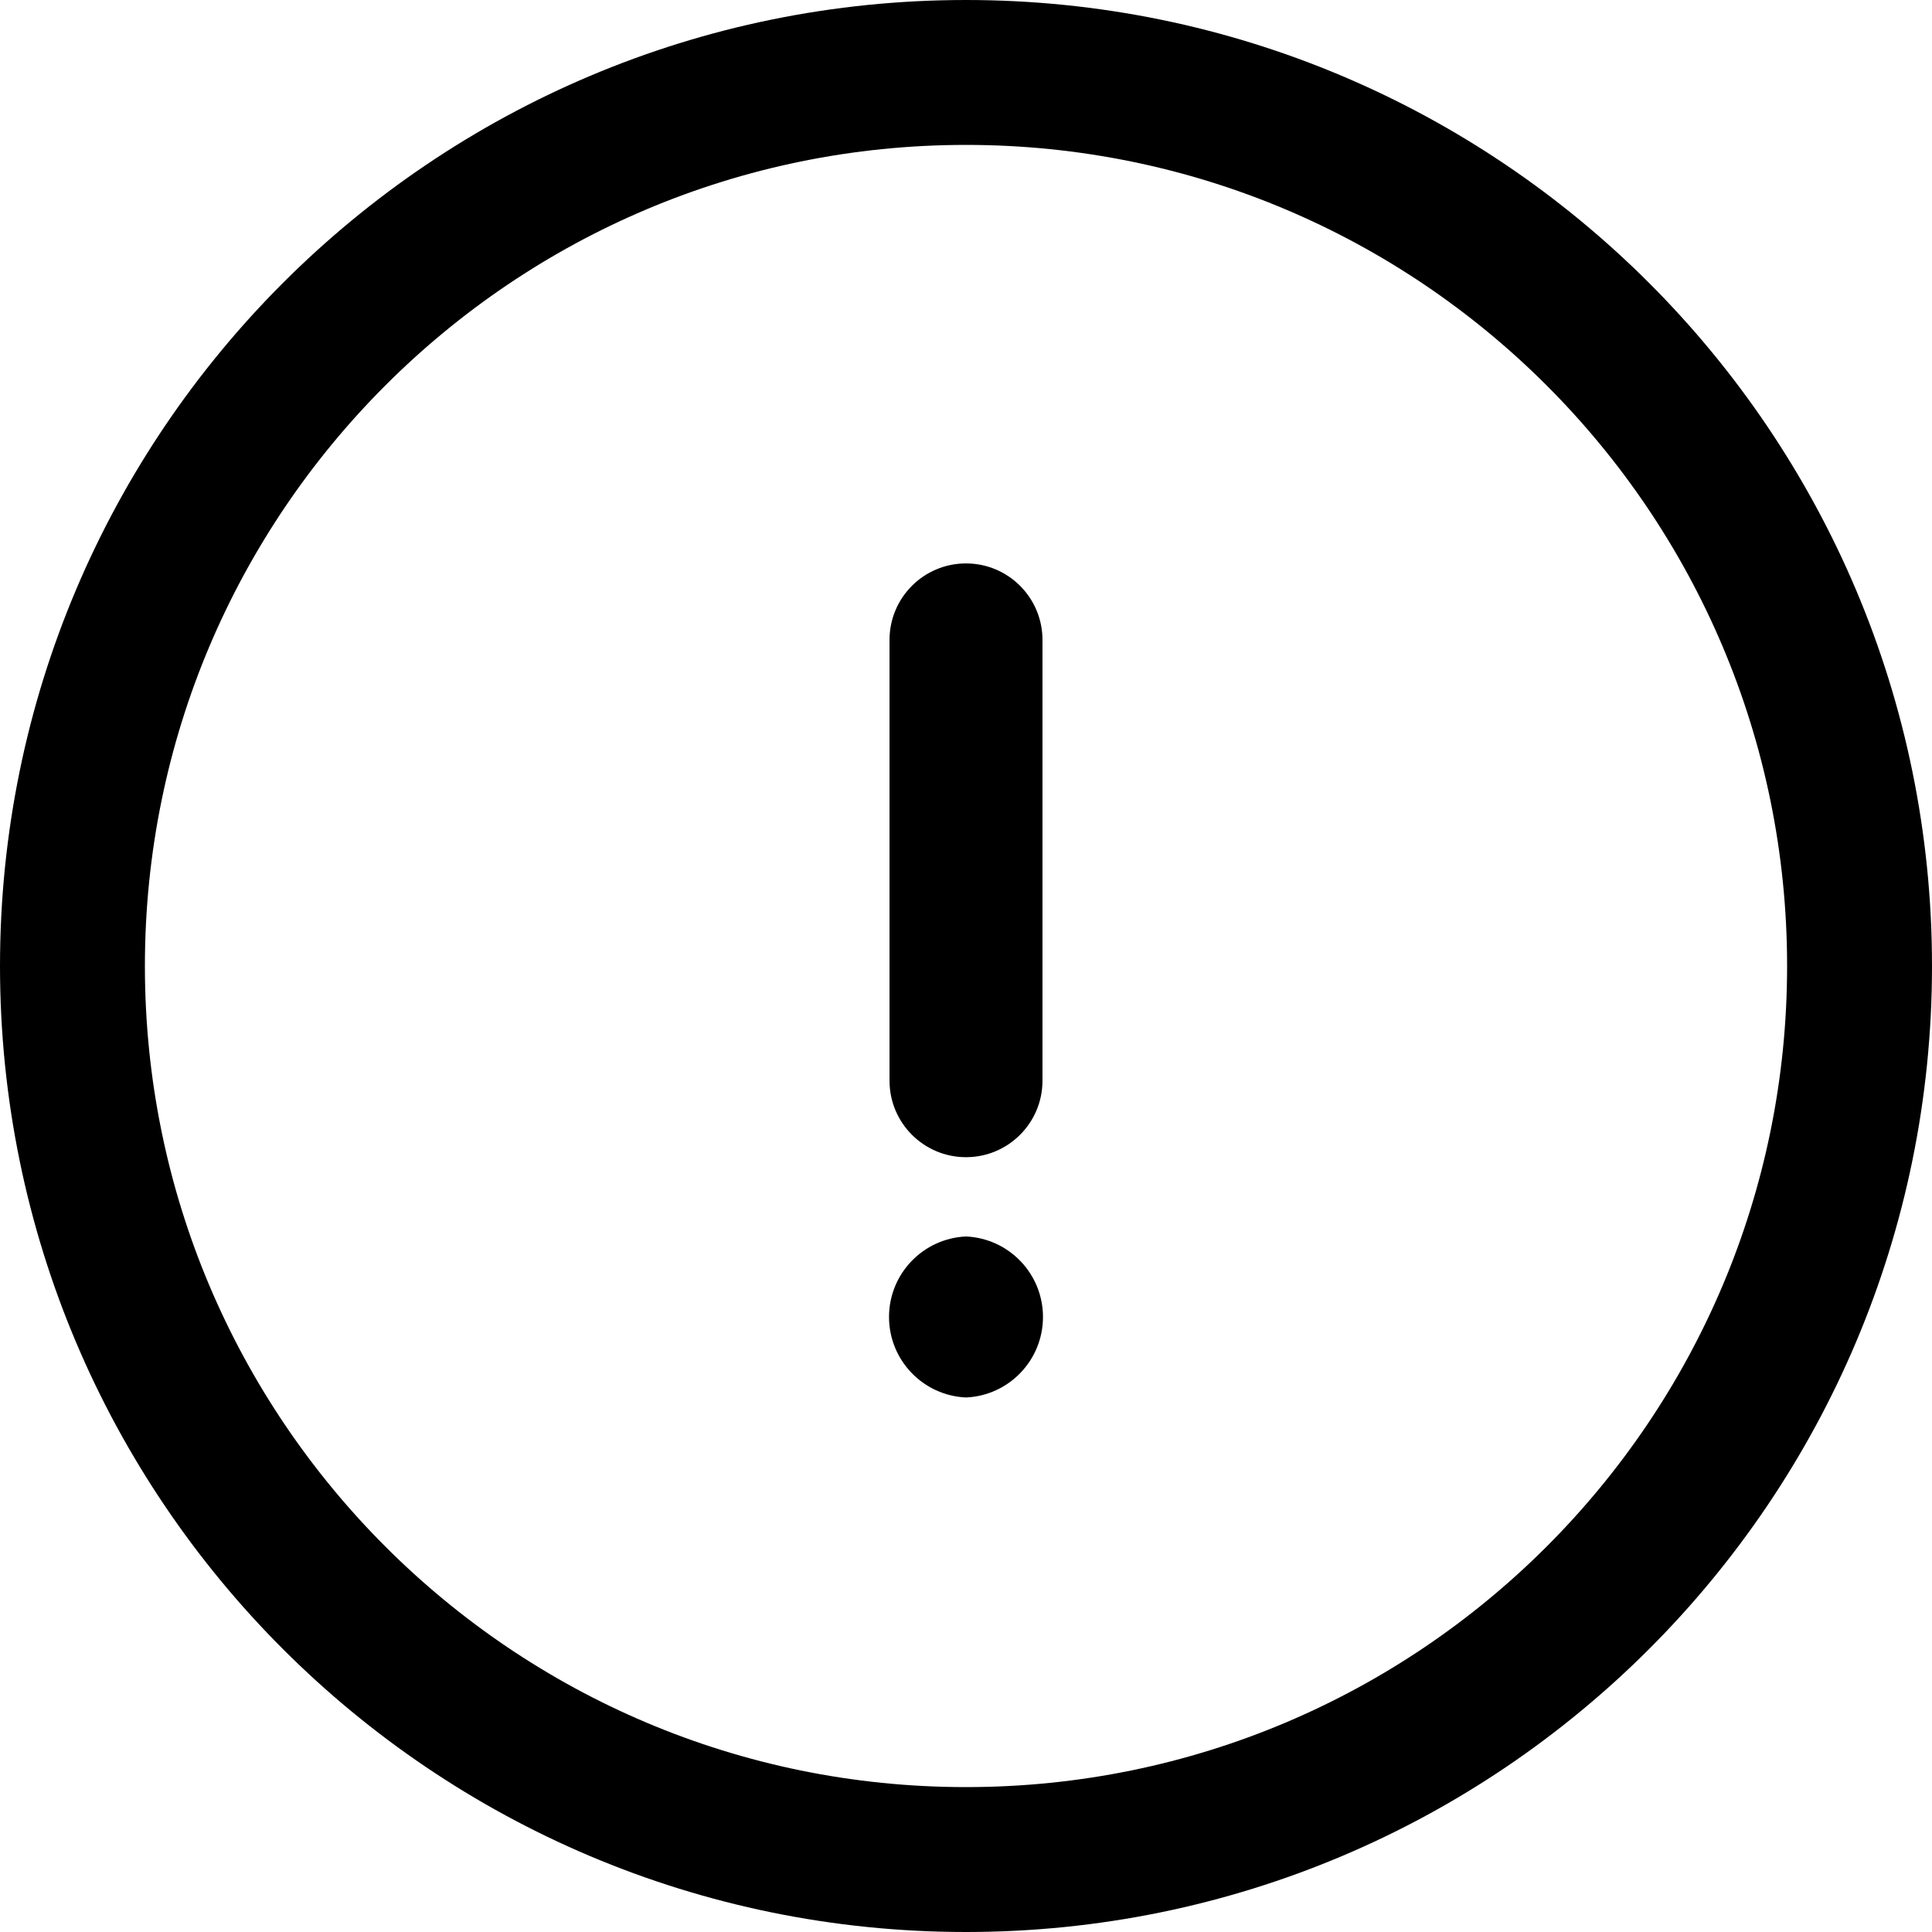
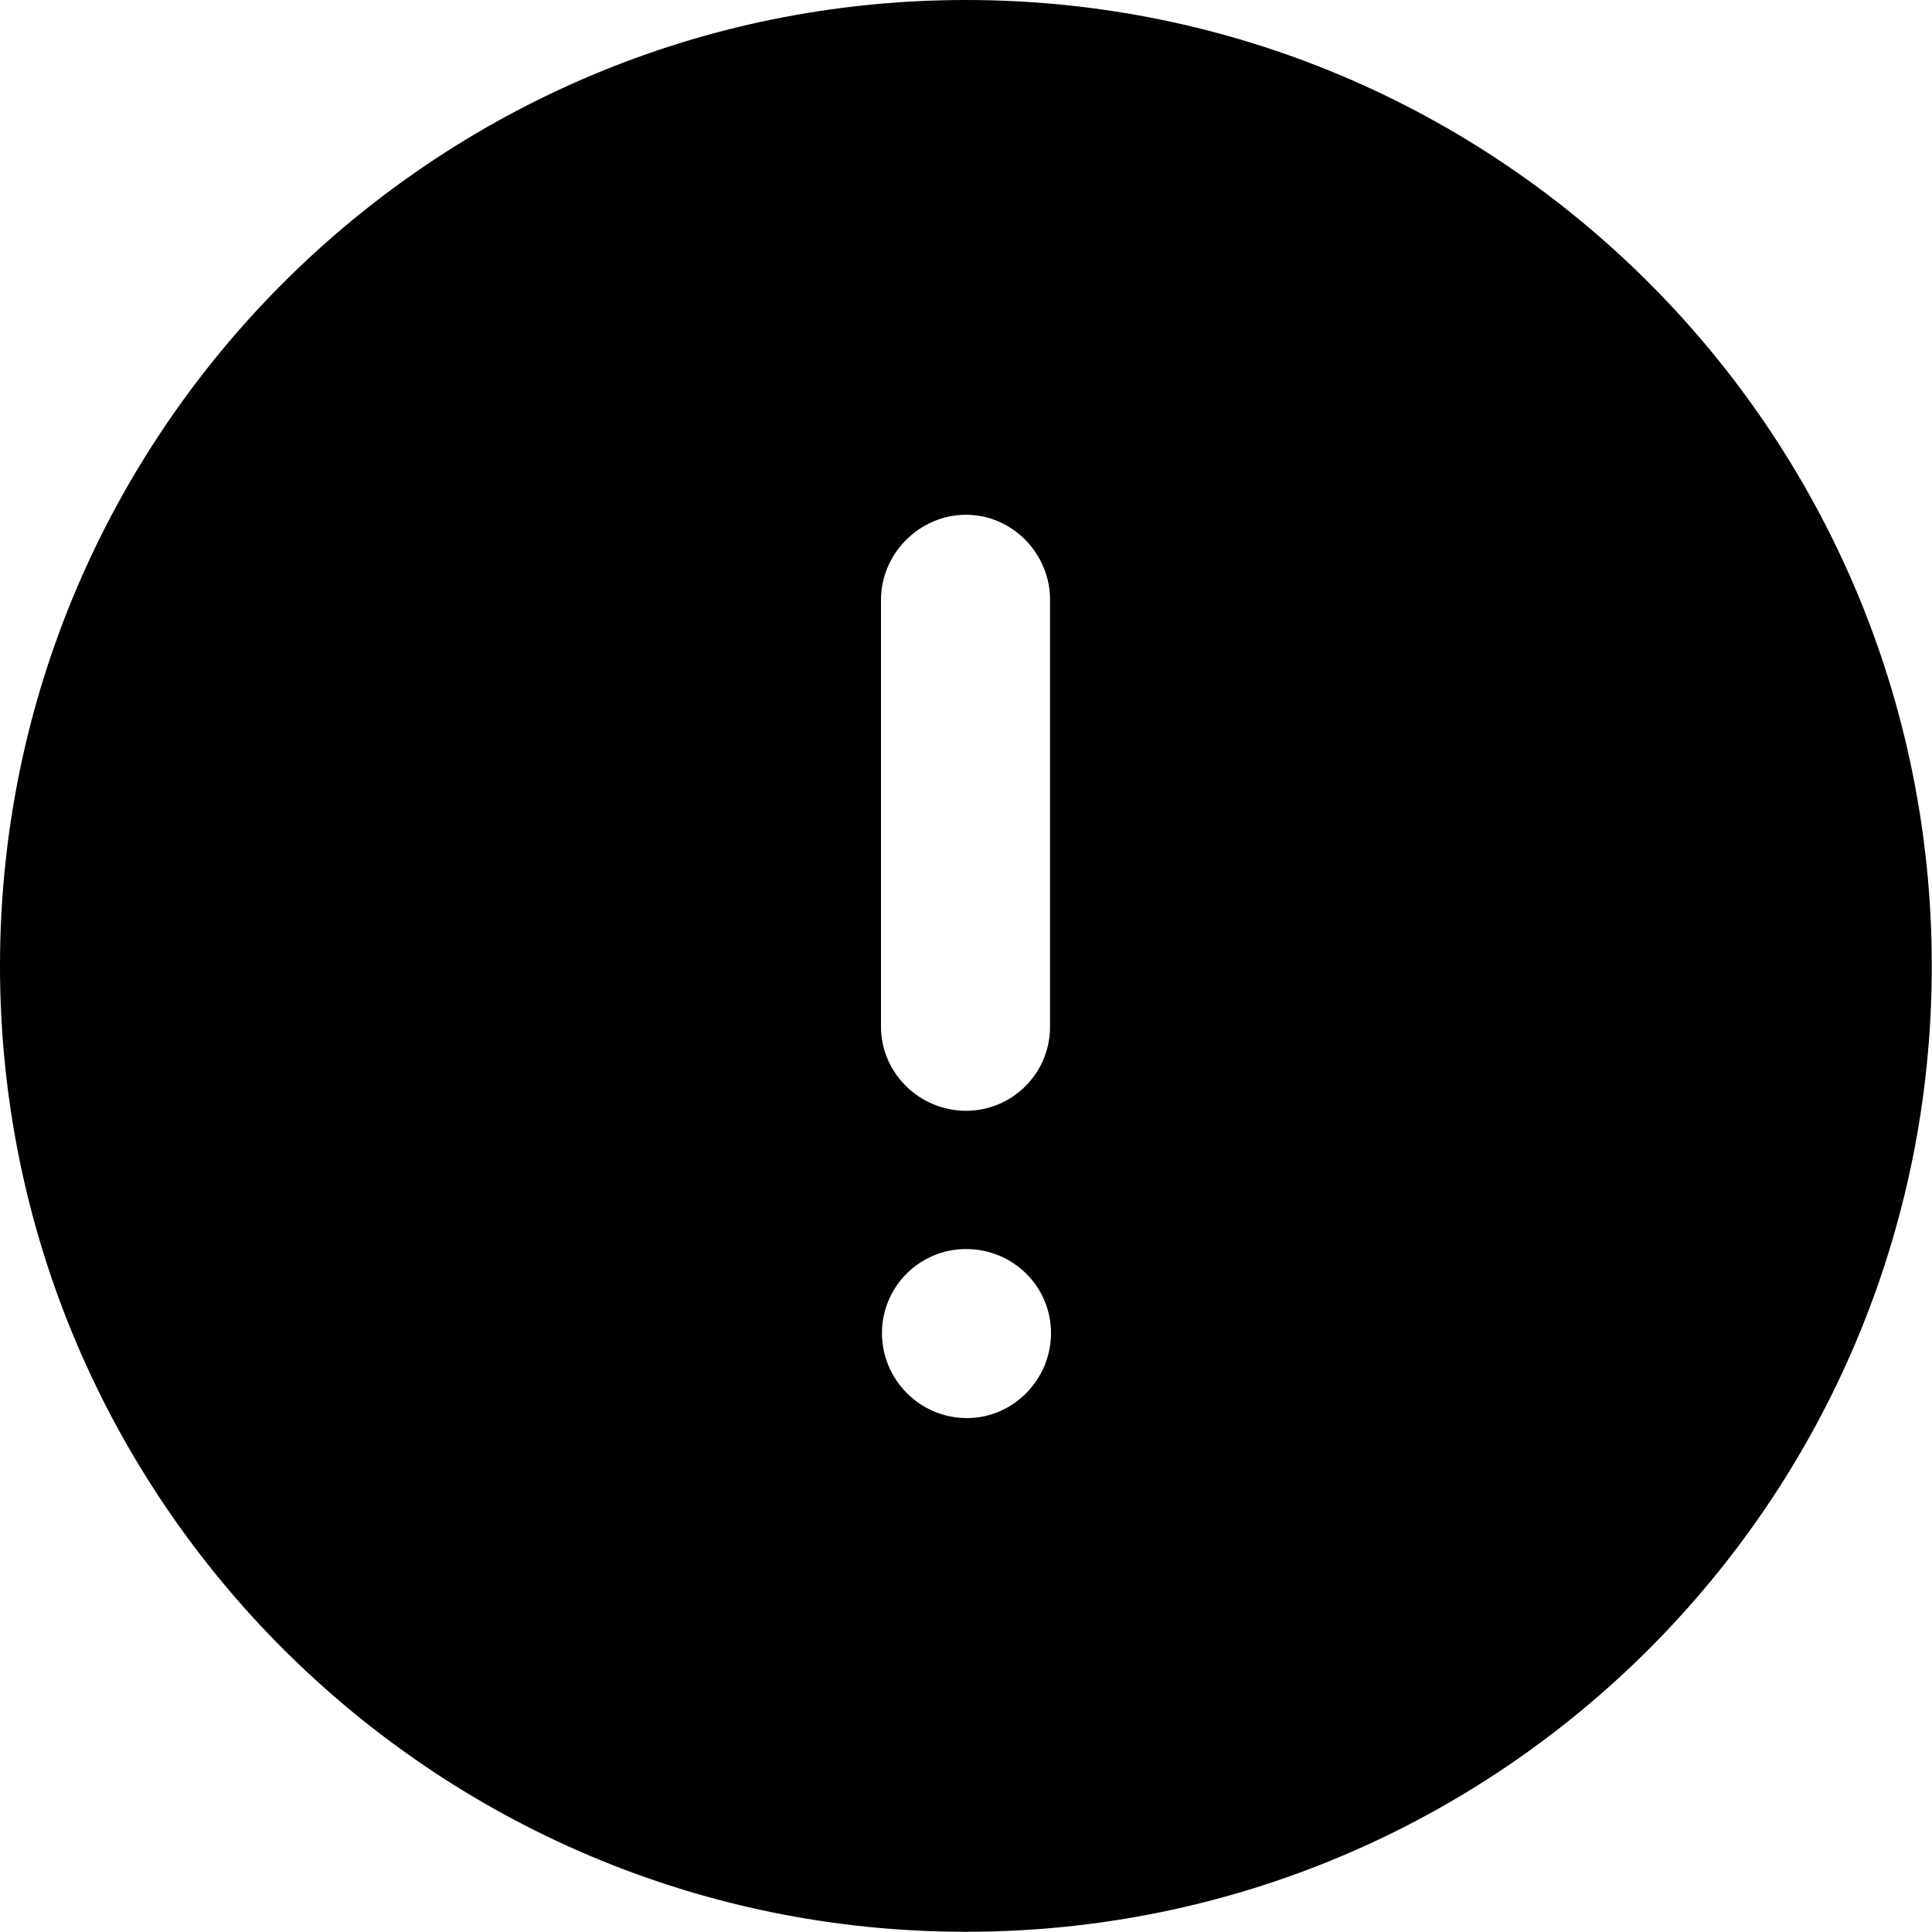
- <svg xmlns="http://www.w3.org/2000/svg" fill="none" preserveAspectRatio="xMidYMid slice" viewBox="0 0 24 24">
-   <path d="M12.95 7.95v5.475a.95.95 0 01-1.9 0V7.949a.95.95 0 011.9 0zM12 15.36a1.001 1.001 0 010 2 1.001 1.001 0 010-2z" fill="currentColor" />
-   <circle cx="12" cy="12" r="11.1" stroke="currentColor" stroke-width="1.8" />
+ <svg xmlns="http://www.w3.org/2000/svg" width="18" height="18" viewBox="0 0 18 18" fill="none">
+   <path fill-rule="evenodd" clip-rule="evenodd" d="M0 8.999C0 4.033 4.032 0 8.999 0C13.976 0 17.998 4.033 17.998 8.999C17.998 13.968 13.976 17.998 8.999 17.998C4.032 17.998 0 13.968 0 8.999ZM8.208 5.588C8.208 5.157 8.568 4.796 9 4.796C9.432 4.796 9.783 5.157 9.783 5.588V9.566C9.783 9.999 9.432 10.349 9 10.349C8.568 10.349 8.208 9.999 8.208 9.566V5.588ZM9.009 13.212C8.568 13.212 8.217 12.852 8.217 12.42C8.217 11.988 8.568 11.637 9 11.637C9.441 11.637 9.792 11.988 9.792 12.42C9.792 12.852 9.441 13.212 9.009 13.212Z" fill="currentColor" />
</svg>
